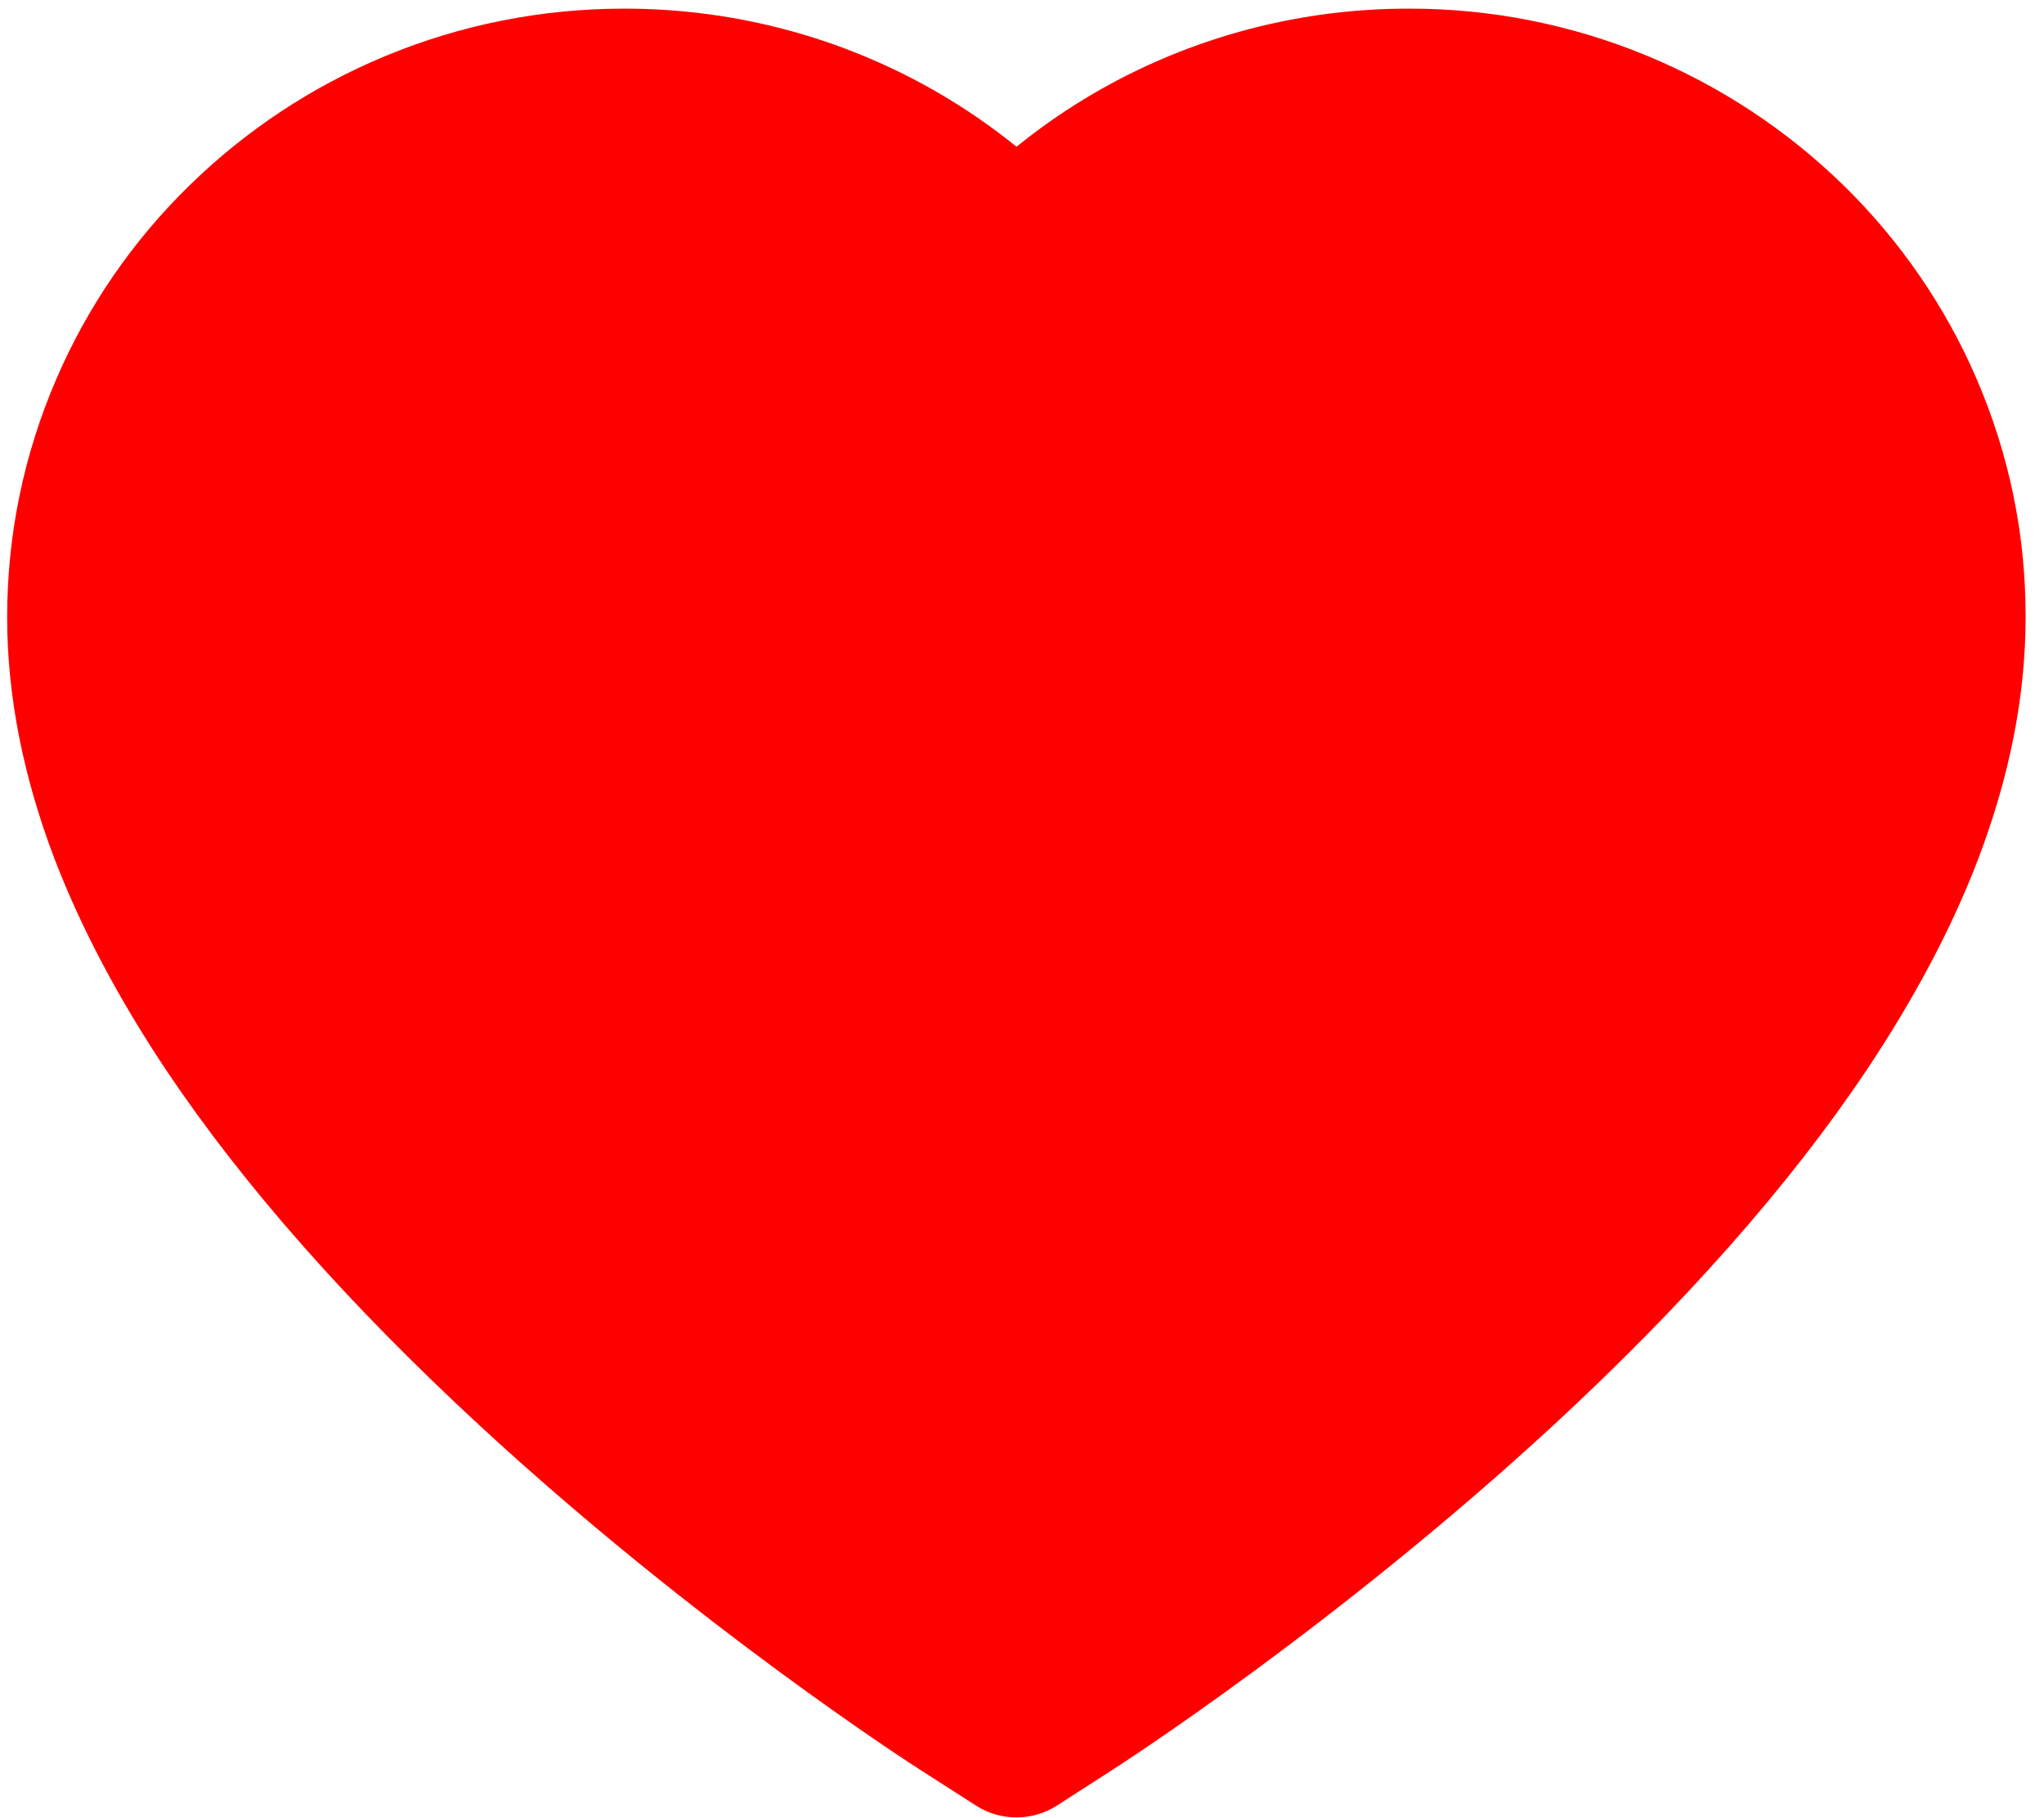
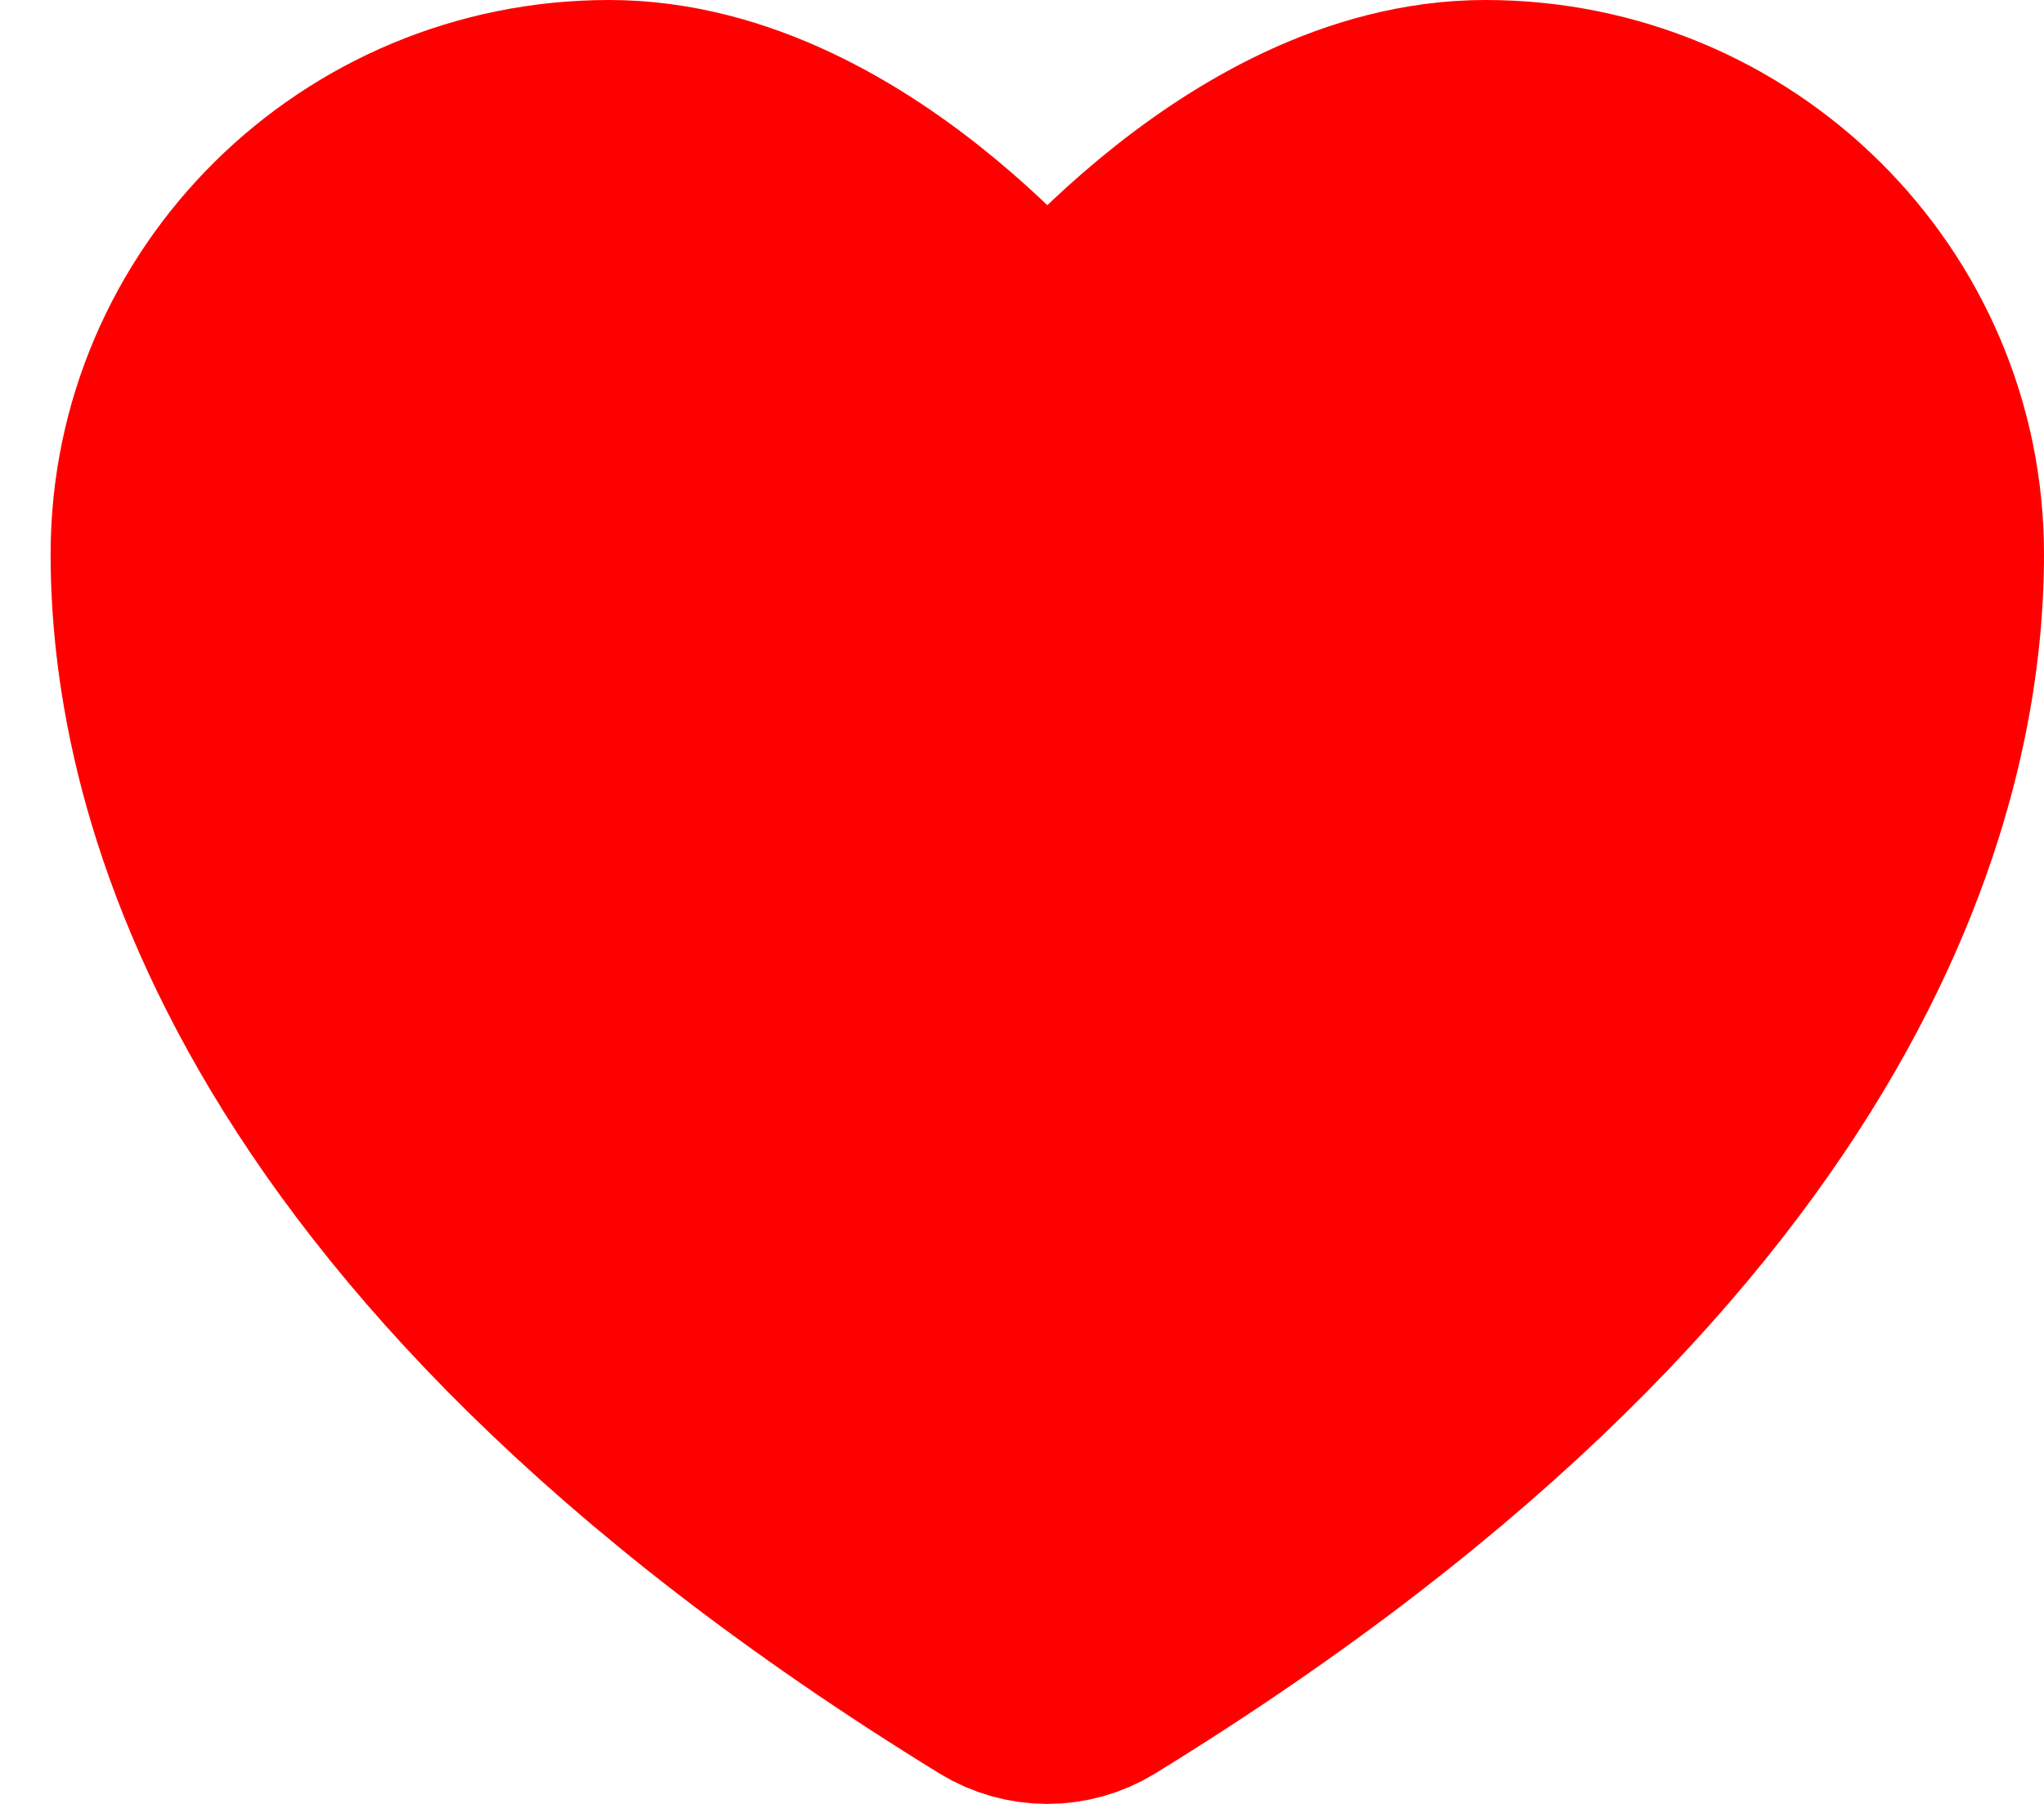
- <svg xmlns="http://www.w3.org/2000/svg" width="18" height="16" viewBox="0 0 18 16" fill="none">
-   <path d="M17.408 3.339C17.133 2.7 16.735 2.122 16.238 1.635C15.74 1.148 15.153 0.76 14.509 0.493C13.841 0.216 13.125 0.074 12.402 0.076C11.388 0.076 10.398 0.353 9.538 0.878C9.332 1.004 9.137 1.142 8.952 1.292C8.766 1.142 8.571 1.004 8.365 0.878C7.505 0.353 6.515 0.076 5.501 0.076C4.771 0.076 4.063 0.216 3.394 0.493C2.748 0.761 2.166 1.146 1.666 1.635C1.168 2.121 0.77 2.7 0.495 3.339C0.209 4.004 0.063 4.709 0.063 5.436C0.063 6.121 0.203 6.835 0.48 7.561C0.713 8.168 1.046 8.798 1.472 9.434C2.147 10.44 3.075 11.489 4.227 12.553C6.137 14.316 8.028 15.534 8.108 15.584L8.596 15.897C8.812 16.035 9.089 16.035 9.306 15.897L9.793 15.584C9.873 15.532 11.762 14.316 13.674 12.553C14.826 11.489 15.754 10.44 16.429 9.434C16.855 8.798 17.19 8.168 17.421 7.561C17.698 6.835 17.838 6.121 17.838 5.436C17.84 4.709 17.694 4.004 17.408 3.339Z" fill="#FF0000" />
+ <svg xmlns="http://www.w3.org/2000/svg" width="17px" height="15px" viewBox="0 0 17 15" version="1.1">
+   <g id="Page-1" stroke="none" stroke-width="1" fill="none" fill-rule="evenodd" stroke-linecap="round" stroke-linejoin="round">
+     <g id="like" transform="translate(1, 1)" fill="#FF0000" stroke="#FF0000" stroke-width="2">
+       <path d="M4.066,0 C2.053,0 0.421,1.615 0.421,3.608 C0.421,5.217 1.059,9.036 7.337,12.895 C7.45,12.964 7.579,13 7.711,13 C7.842,13 7.971,12.964 8.084,12.895 C14.362,9.036 15,5.217 15,3.608 C15,1.615 13.368,0 11.355,0 C9.343,0 7.711,2.187 7.711,2.187 C7.711,2.187 6.078,0 4.066,0 Z" id="Path" />
+     </g>
+   </g>
</svg>
